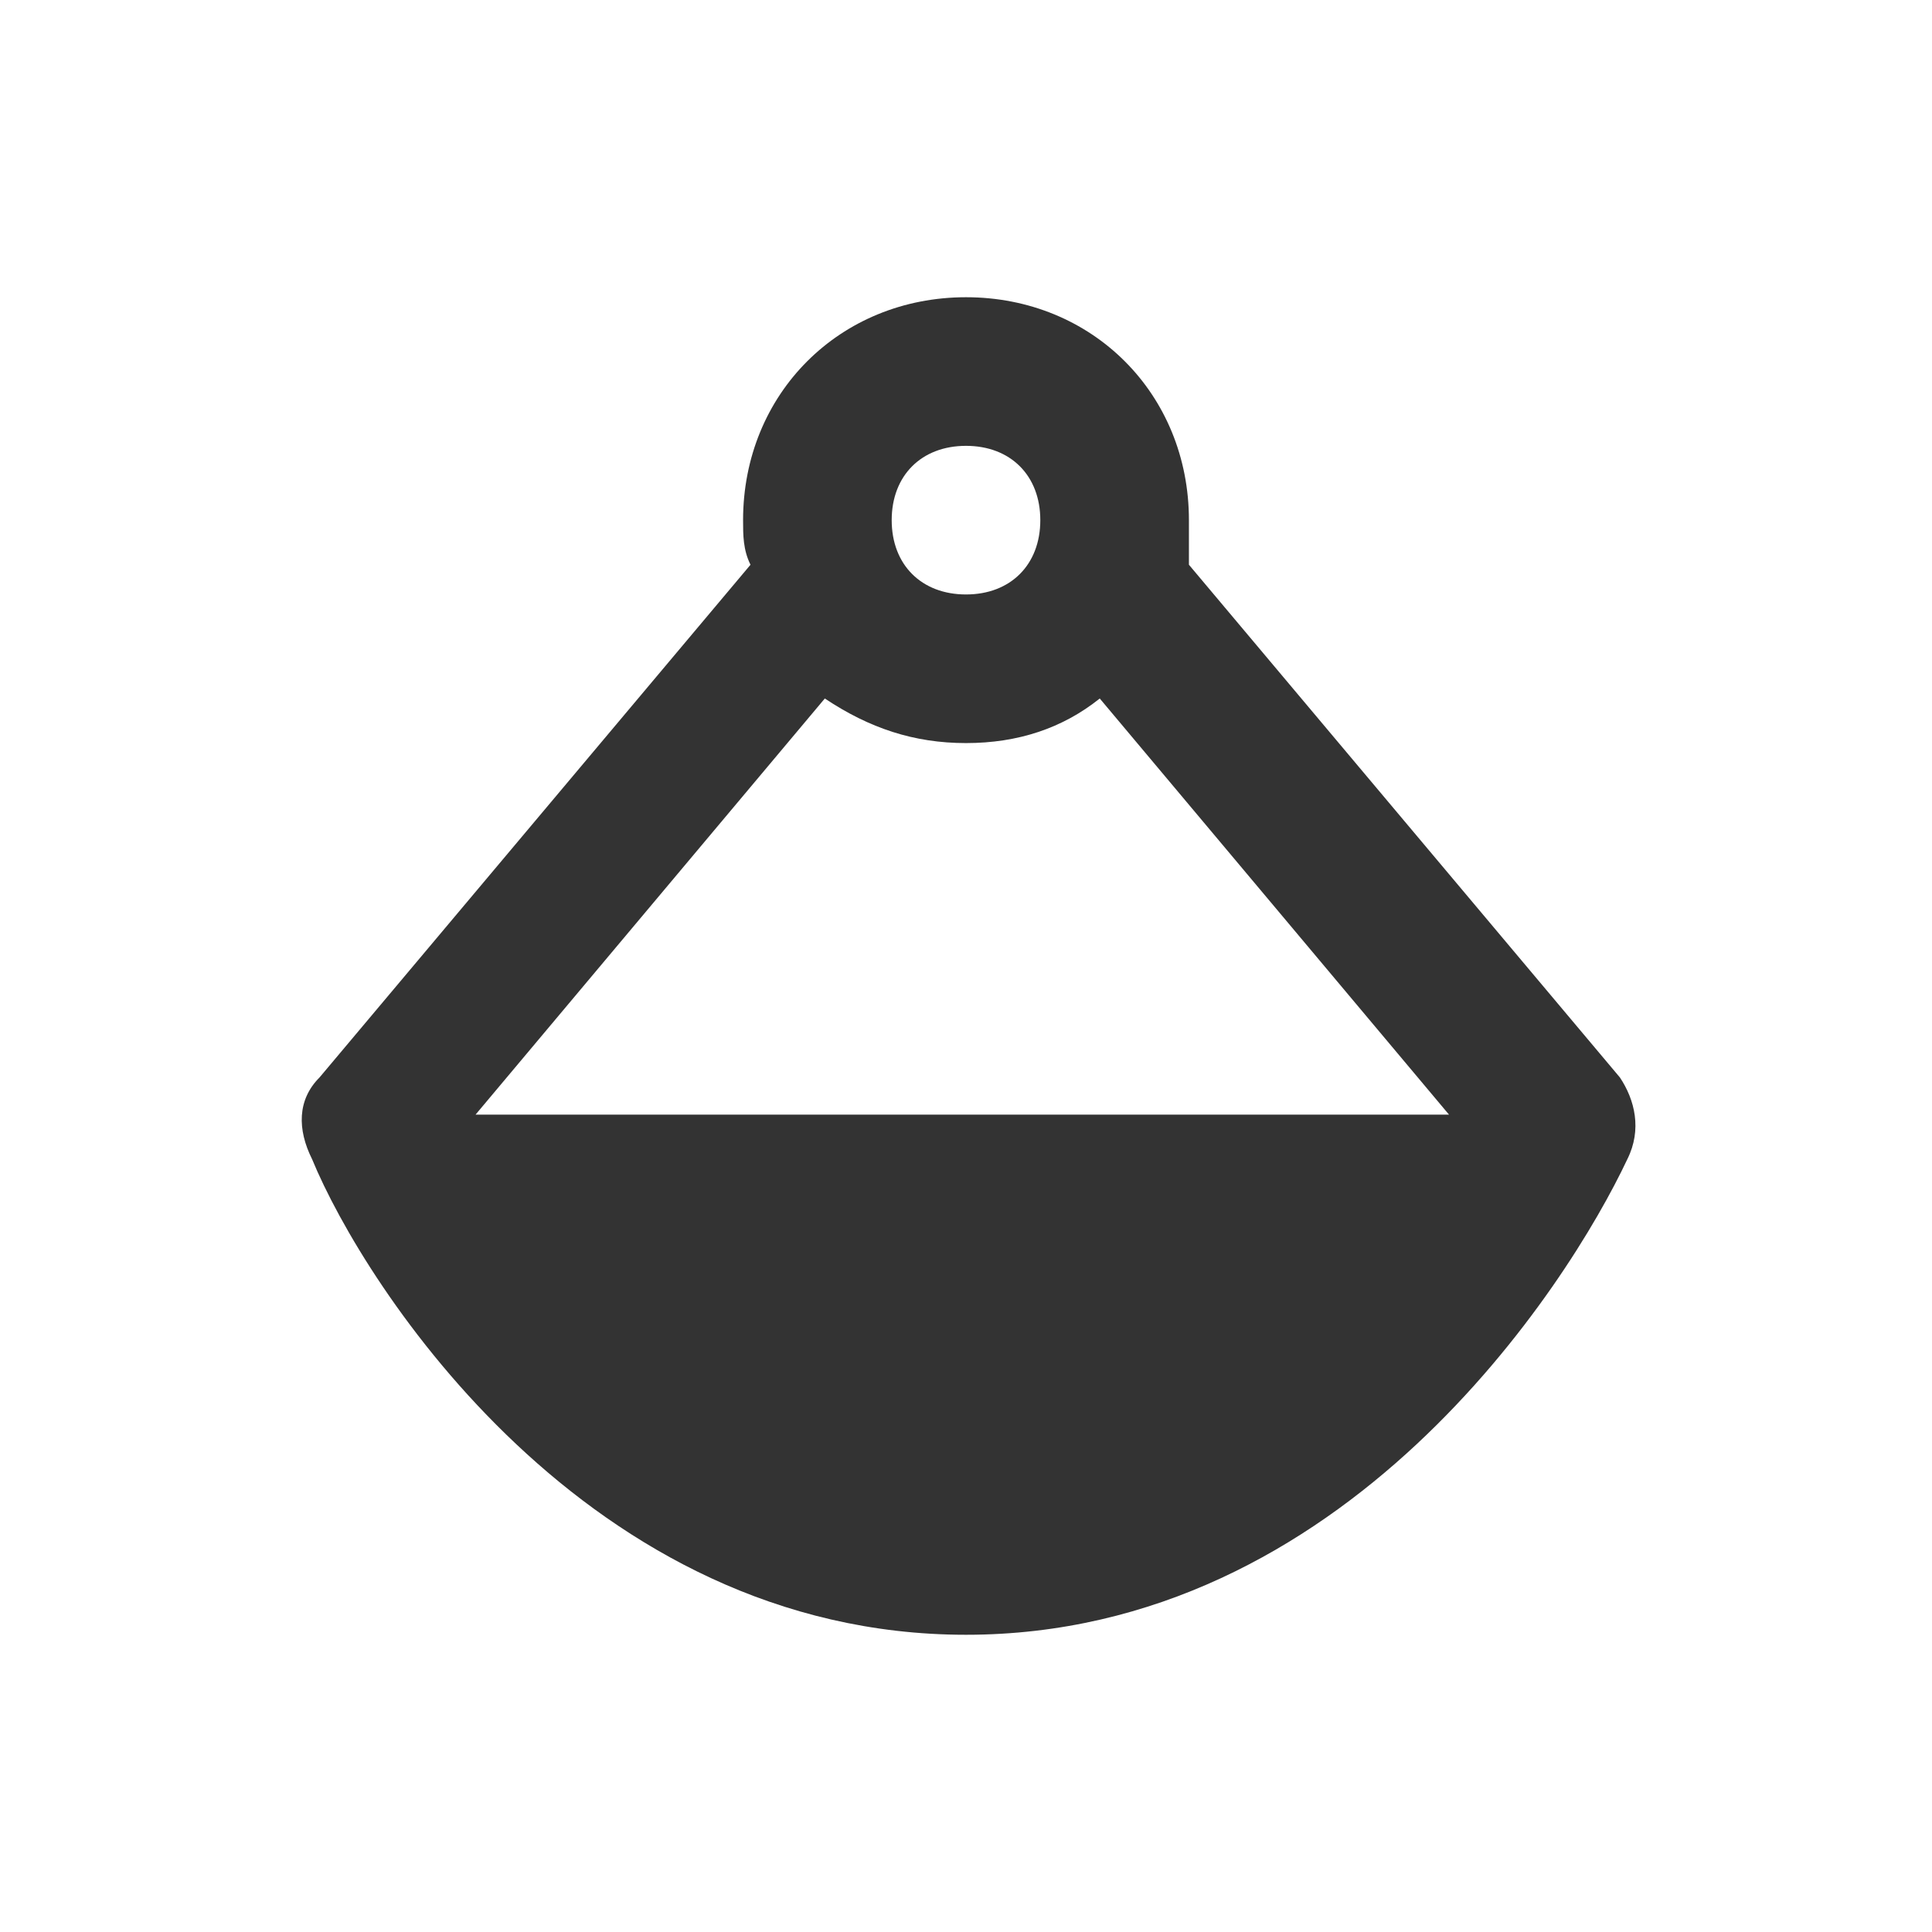
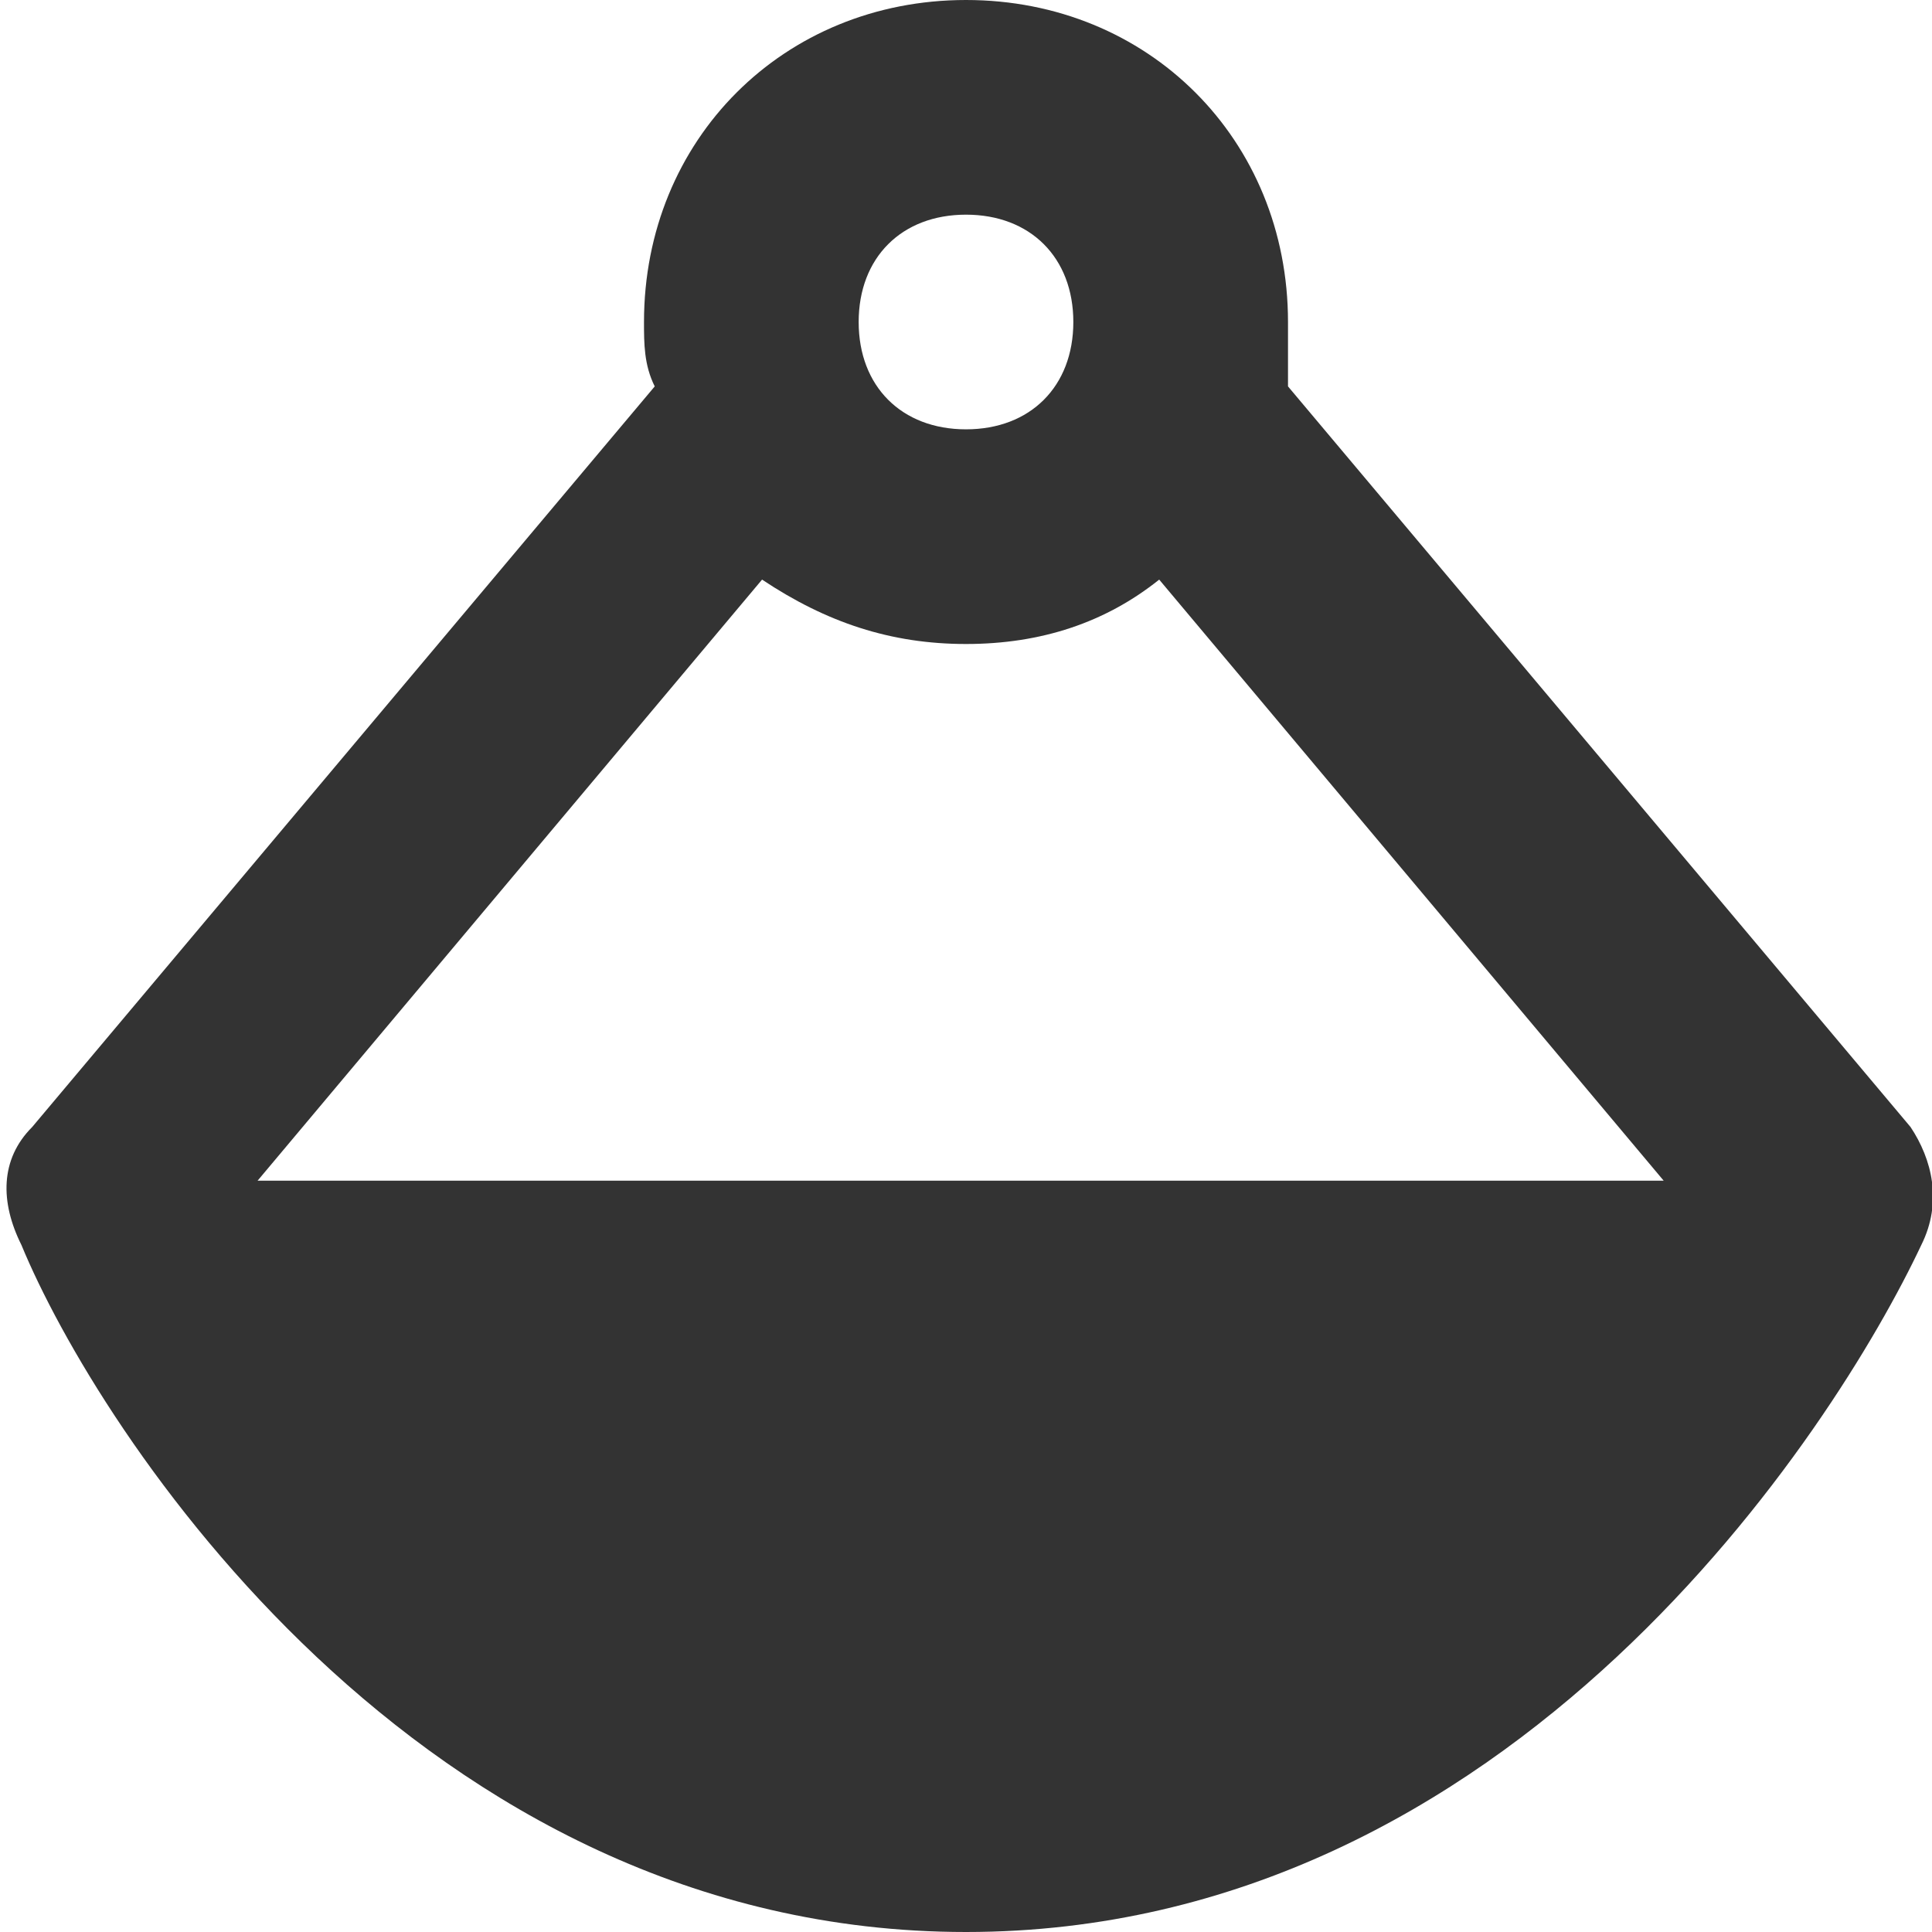
- <svg xmlns="http://www.w3.org/2000/svg" version="1.1" id="Layer_1" x="0px" y="0px" viewBox="0 0 26 26" style="enable-background:new 0 0 26 26;" xml:space="preserve">
+ <svg xmlns="http://www.w3.org/2000/svg" version="1.1" id="Layer_1" x="0px" y="0px" viewBox="0 0 18 18" style="enable-background:new 0 0 18 18;" xml:space="preserve">
  <style type="text/css">
- 	.st0{fill:none;}
- 	.st1{fill:#333333;}
+ 	.st0{fill:#333333;}
</style>
-   <rect y="0" class="st0" width="26" height="26" />
-   <path class="st1" d="M21.8,14.5l-5.8-6.9C16,7.4,16,7.2,16,7c0-1.7-1.3-3-3-3c-1.7,0-3,1.3-3,3c0,0.2,0,0.4,0.1,0.6l-5.8,6.9  c-0.3,0.3-0.3,0.7-0.1,1.1C4.9,17.3,7.9,22,13,22s8.1-4.7,8.9-6.4C22.1,15.2,22,14.8,21.8,14.5z M13,6c0.6,0,1,0.4,1,1  c0,0.6-0.4,1-1,1s-1-0.4-1-1C12,6.4,12.4,6,13,6z M6.4,15l4.7-5.6C11.7,9.8,12.3,10,13,10s1.3-0.2,1.8-0.6l4.7,5.6H6.4z" />
+   <path class="st0" d="M17.8,10.5l-5.8-6.9C12,3.4,12,3.2,12,3c0-1.7-1.3-3-3-3C7.3,0,6,1.3,6,3c0,0.2,0,0.4,0.1,0.6l-5.8,6.9  c-0.3,0.3-0.3,0.7-0.1,1.1C0.9,13.3,3.9,18,9,18s8.1-4.7,8.9-6.4C18.1,11.2,18,10.8,17.8,10.5z M9,2c0.6,0,1,0.4,1,1  c0,0.6-0.4,1-1,1S8,3.6,8,3C8,2.4,8.4,2,9,2z M2.4,11l4.7-5.6C7.7,5.8,8.3,6,9,6s1.3-0.2,1.8-0.6l4.7,5.6H2.4z" />
</svg>
